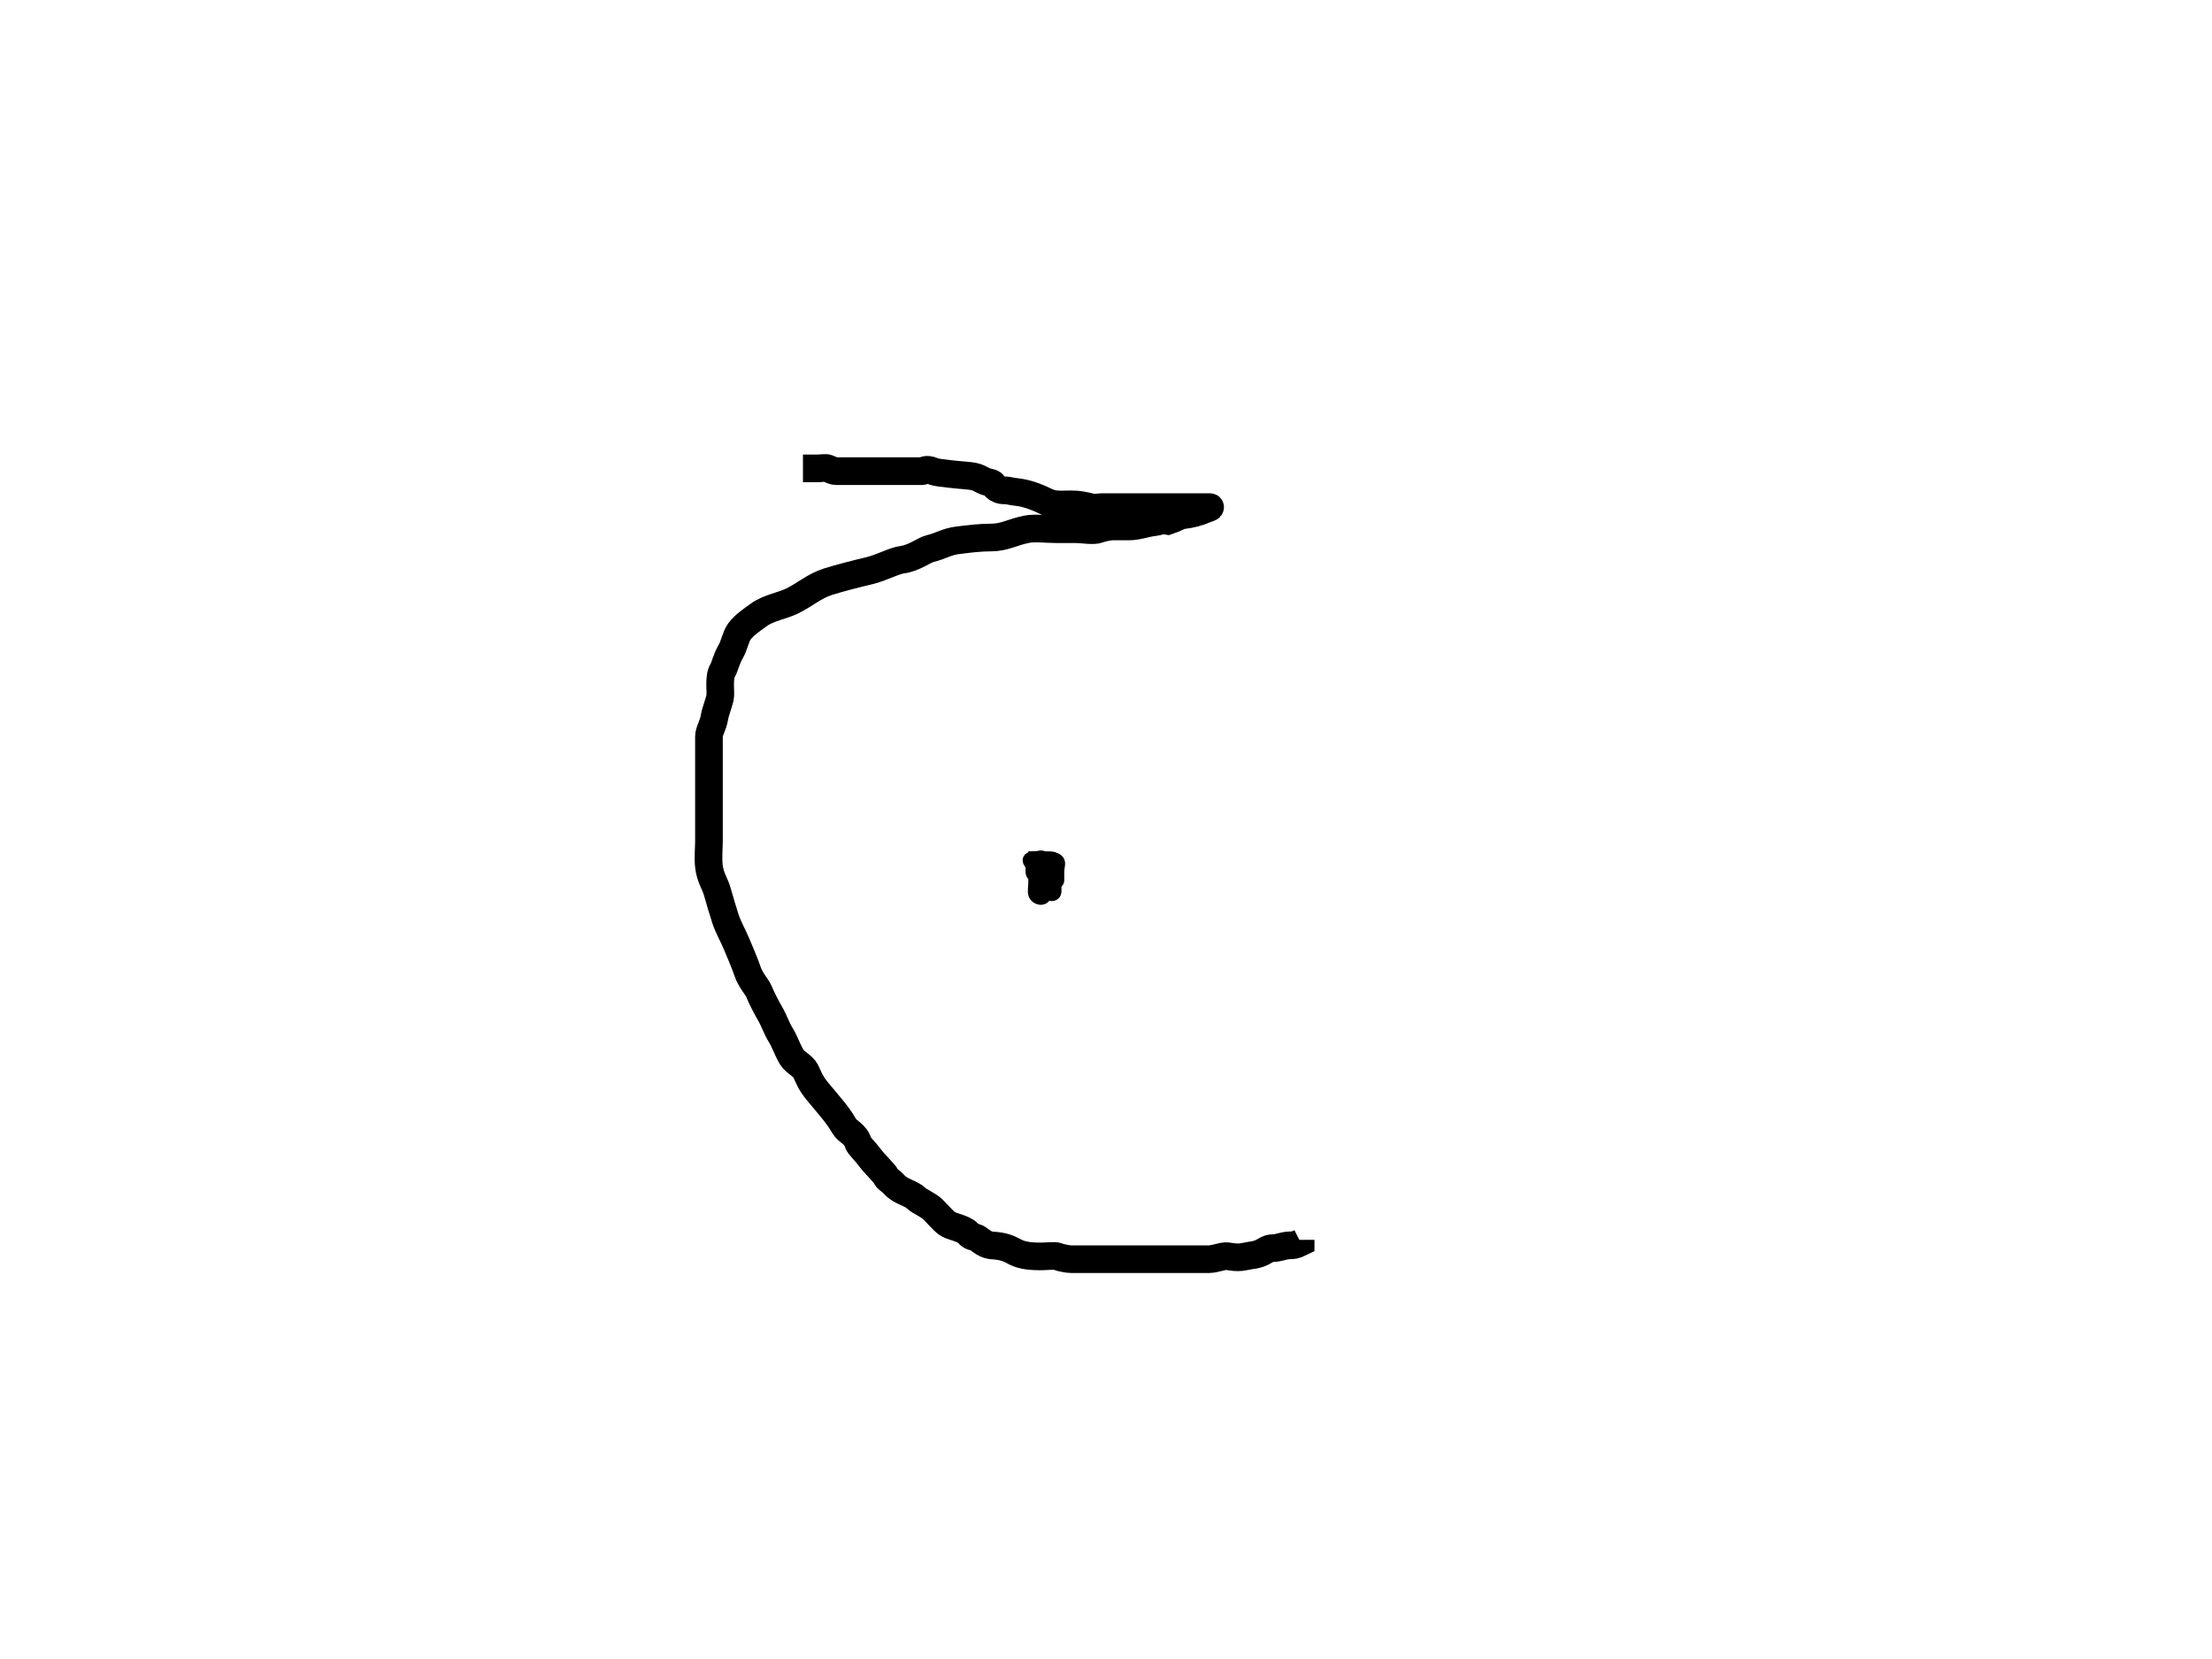
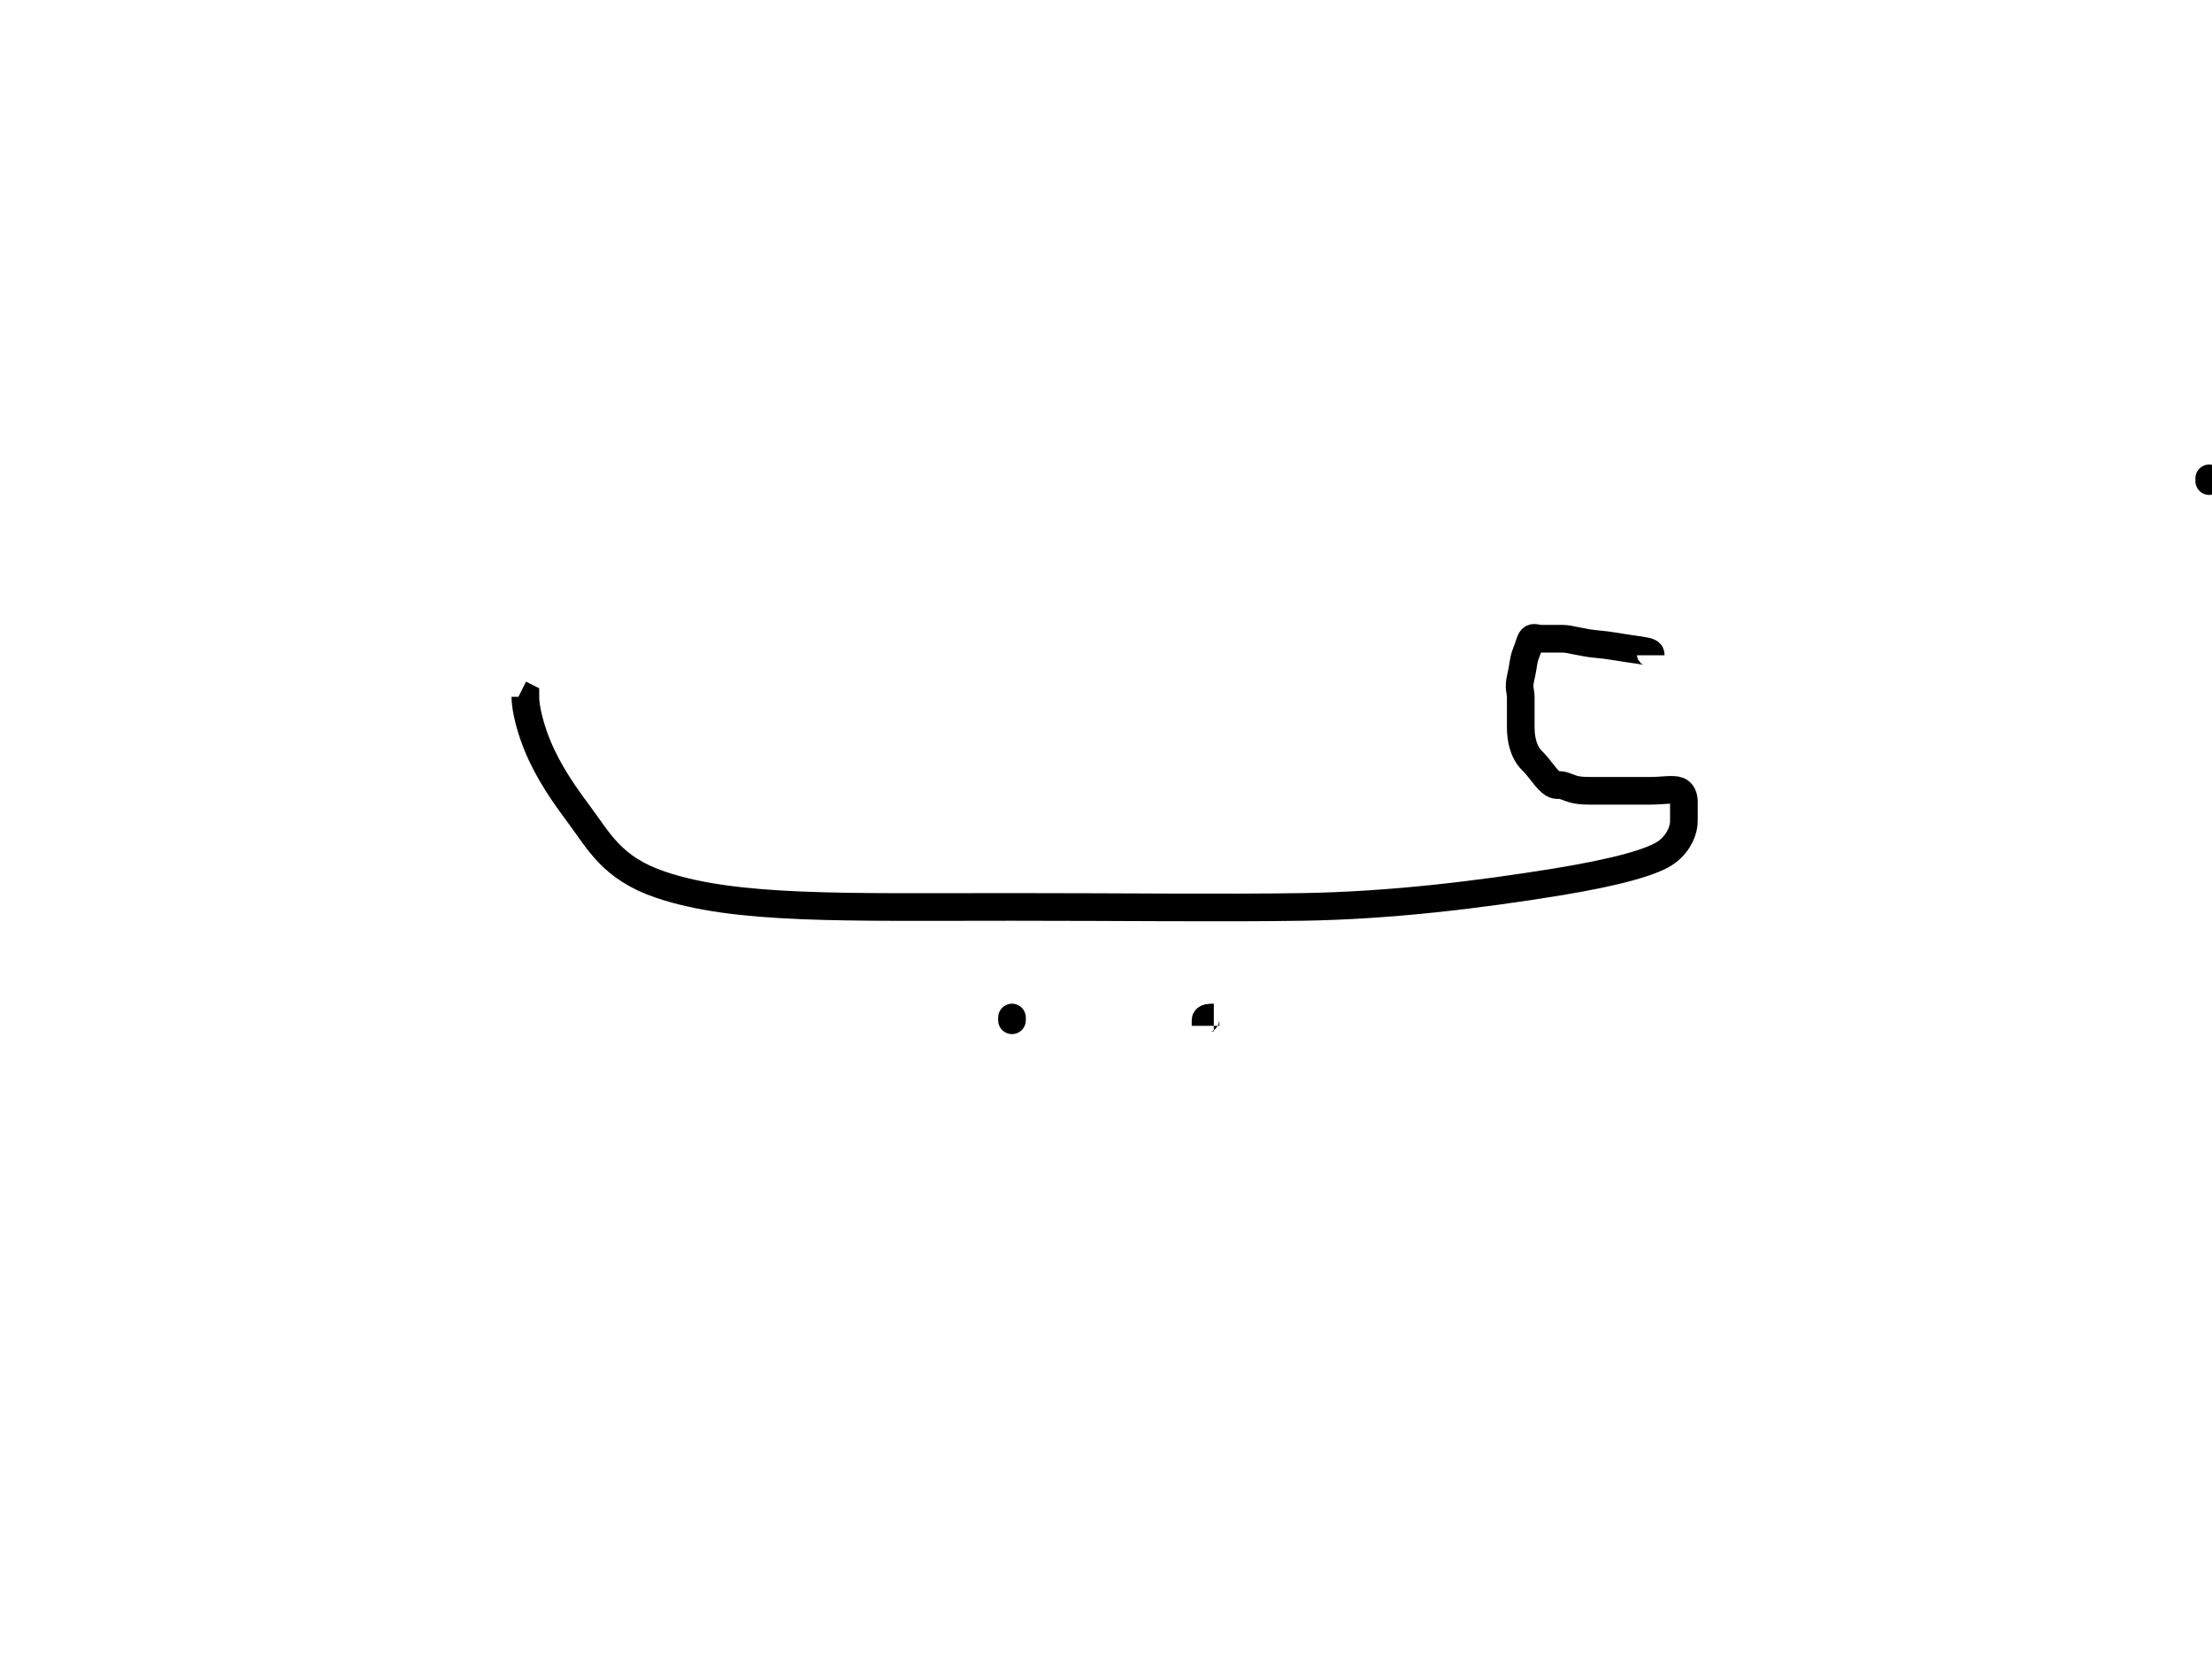
- <svg xmlns="http://www.w3.org/2000/svg" width="800" height="600">
-   <g>
-     <path stroke-width="10" d="m290.4,169.4c0,0 1,0 2,0c1,0 2,0 3,0c2,0 3.076,-0.383 4,0c1.307,0.541 2,1 3,1c0,0 1,0 2,0c1,0 2,0 3,0c2,0 3,0 5,0c2,0 5,0 9,0c2,0 5,0 8,0c1,0 2,0 4,0c1,0 1.228,-1.148 4,0c1.307,0.541 4.015,0.756 6,1c4.092,0.504 7.053,0.54 9,1c2.176,0.514 2.824,1.486 5,2c0.973,0.23 1.415,0.189 2,1c1.849,2.565 4.027,1.77 5,2c2.176,0.514 4.053,0.54 6,1c2.176,0.514 4.761,1.416 8,3c2.841,1.389 5,1 9,1c3,0 4.824,0.486 7,1c1.946,0.46 3,0 4,0c2,0 3,0 5,0c2,0 4,0 7,0c1,0 2,0 3,0c1,0 1,0 3,0c2,0 4,0 6,0c1,0 3,0 4,0c0,0 1,0 4,0c2,0 6,0 7,0c1,0 -0.693,0.459 -2,1c-1.848,0.765 -3.908,1.496 -8,2c-0.992,0.122 -2,1 -5,2c0,0 -2.076,-0.383 -3,0c-1.307,0.541 -2.08,0.311 -5,1c-2.176,0.514 -4,1 -6,1c-2,0 -4,0 -6,0c-1,0 -3.693,0.459 -5,1c-1.848,0.765 -6,0 -8,0c-2,0 -4,0 -7,0c-4,0 -8.054,-0.567 -11,0c-5.288,1.018 -8,3 -13,3c-4,0 -8.03,0.511 -12,1c-4.092,0.504 -6.107,2.081 -10,3c-2.176,0.514 -5.908,3.496 -10,4c-2.978,0.367 -7.647,2.973 -12,4c-3.893,0.919 -11.077,2.731 -15,4c-5.124,1.657 -8.485,4.851 -13,7c-3.723,1.772 -8.372,2.385 -12,5c-2.295,1.654 -5.346,3.705 -7,6c-1.307,1.814 -1.878,5.066 -3,7c-1.81,3.118 -2.256,5.797 -3,7c-1.663,2.69 -0.54,8.053 -1,10c-0.514,2.176 -1.68,5.026 -2,7c-0.507,3.121 -2,5 -2,7c0,2 0,4 0,6c0,2 0,7 0,9c0,3 0,6 0,9c0,2 0,4 0,7c0,3 0,5 0,7c0,2 -0.367,6.022 0,9c0.504,4.092 2.116,5.964 3,9c1.153,3.959 2,7 3,10c1,3 2.79,6.078 4,9c0.856,2.066 3,7 4,10c1,3 3.459,5.693 4,7c1.148,2.772 2.878,6.066 4,8c1.81,3.118 2.337,5.31 4,8c1.487,2.406 2.423,5.448 4,8c1.176,1.902 4,3 5,5c1,2 1.42,3.784 4,7c1.399,1.744 2.714,3.212 5,6c1.793,2.187 3.19,3.882 5,7c1.122,1.934 3.955,2.549 5,6c0.29,0.957 2.693,3.186 4,5c1.654,2.295 5.617,6.076 6,7c0.541,1.307 1.52,1.324 3,3c2.386,2.703 6,3 8,5c1,1 4.419,2.419 6,4c1.581,1.581 3.853,4.173 5,5c1.814,1.307 4.31,1.337 7,3c1.203,0.744 0.824,1.486 3,2c1.946,0.46 2.879,2.493 6,3c0.987,0.16 4.412,-0.031 8,2c2.461,1.394 5,2 10,2c2,0 5.076,-0.383 6,0c1.307,0.541 4,1 5,1c3,0 6,0 9,0c2,0 7,0 10,0c3,0 5,0 8,0c3,0 6,0 8,0c3,0 7,0 8,0c2,0 5,0 7,0c1,0 2.824,-0.486 5,-1c1.946,-0.46 4.107,0.919 8,0c2.176,-0.514 4.31,-0.337 7,-2c1.203,-0.744 2,-1 3,-1c2,0 4,-1 6,-1c1,0 2,0 4,-1l0,-1" id="svg_9" stroke="#000" fill="none" />
-     <path stroke-width="5" d="m374.4,312.4c0,0 -0.707,-0.293 0,-1c0.707,-0.707 1,-1 2,-1c1,0 1.293,0.293 2,1c0.707,0.707 0,2 0,3c0,0 0,1 0,2c0,1 0,2 -1,2c-1,0 -2,0 -2,-1c0,-1 0,-2 0,-3c0,-1 1,-3 0,-3c-1,0 0,2 -1,2c0,0 -1.459,-0.693 -2,-2c-0.383,-0.924 1,-1 2,-1c0,0 4,0 5,0c1,0 2.293,0.293 3,1c0.707,0.707 0,2 0,4c0,1 0,2 0,3c0,0 0,1 -2,1c-1,0 -2.076,-0.617 -3,-1c-1.307,-0.541 -2.293,-1.293 -3,-2c-0.707,-0.707 0,-1 0,-2c0,0 0,-1 0,-1c1,0 2,1 3,1c0,0 0,1 0,2c0,2 0,3 0,4c0,2 0.707,3.293 0,4c-0.707,0.707 -2.459,0.307 -3,-1c-0.383,-0.924 0,-3 0,-4c0,-1 0,-1 0,-2c0,-1 1,-1 1,-2c0,-1 1,-1 2,-1c1,0 1,1 1,1c1,0 0.293,1.293 1,2c0.707,0.707 1,1 1,1c0,1 -1.293,1.707 -2,1c-0.707,-0.707 -1.459,-0.693 -2,-2c-0.383,-0.924 0,-2 0,-3c0,0 -0.707,-1.293 0,-2c0.707,-0.707 2,0 2,0c1,0 0.293,1.293 1,2c0.707,0.707 1,0 1,1c0,1 0,2 0,3c0,0 0,1 0,2c0,1 -0.293,1.293 -1,2c-0.707,0.707 -1,0 -1,0c-1,0 -2,-2 -2,-3c0,-1 0,-1 0,-3c0,-1 0,-2 0,-2c0,-1 0,-2 1,-2c1,0 0.293,0.293 1,1c0.707,0.707 1.293,0.293 2,1c0.707,0.707 1,1 1,2c0,1 0,2 0,3c0,1 0,2 0,3c0,0 0,1 -1,1c-1,0 -2,-1 -2,-1c0,-1 0,-2 0,-3c0,-1 0,-1 0,-2c0,-1 0,-2 0,-3c0,-1 0,-2 0,-3c0,-1 0,-1 1,-1c1,0 2,0 2,1c0,1 0,2 0,3c0,1 0,2 0,3c0,1 0.707,1.293 0,2c-0.707,0.707 -2,0 -3,0c0,0 -0.693,-0.459 -2,-1c-0.924,-0.383 -2,0 -2,0c0,-1 0,-2 0,-4c0,0 0,-2 0,-3c0,-1 0,-1 0,-1c1,0 2.293,-0.707 3,0c0.707,0.707 1,1 1,2c0,0 0,1 0,2c0,1 0,2 0,3c0,1 0,1 0,2c0,2 0,3 0,3c0,0 -1.076,0.383 -2,0c-1.307,-0.541 -2,-2 -2,-3c0,-1 0,-1 0,-2c0,-1 -1,-1 -1,-2c0,-1 0,-1 0,-3l0,-1" id="svg_10" stroke="#000" fill="none" />
+ <svg xmlns="http://www.w3.org/2000/svg" width="800" height="600" stroke="null">
+   <g stroke="null">
+     <path d="m-150,108c0,-1 0,-2 0,-5l4,-6l6,-2" id="svg_1" stroke="#000" fill="none" />
+     <polyline stroke-linecap="round" id="svg_20" points="799,174 799,173 " stroke-width="10" stroke="#000" fill="none" />
+     <path d="m597,237c0,-1 -0.048,-1.306 -5,-2c-7.21,-1.01 -10.014,-1.67 -14,-2c-6.062,-0.502 -10,-2 -13,-2c-4,0 -7,0 -8,0c-1,0 -2.293,-0.707 -3,0c-0.707,0.707 -0.918,2.387 -2,5c-1.148,2.772 -0.973,4.647 -2,9c-0.919,3.893 0,5 0,7c0,1 0,2 0,4c0,2 0,4 0,7c0,4 0.838,8.838 4,12c3.162,3.162 4.297,5.614 7,8c1.676,1.48 3.043,0.71 4,1c3.451,1.045 4,2 10,2c7,0 13,0 22,0c4,0 8.152,-0.765 10,0c1.307,0.541 2,2 2,4c0,1 0,3 0,7c0,3 -1.541,7.519 -6,11c-4.596,3.588 -17.928,7.418 -40,11c-27.919,4.531 -59.988,8.5 -92,9c-28.996,0.453 -65,0 -105,0c-61,0 -99.868,1.156 -127,-8c-17.802,-6.008 -22.324,-15.749 -30,-26c-7.316,-9.771 -12.604,-18.281 -16,-28c-2.006,-5.742 -3,-11 -3,-14l-2,-1" id="svg_47" stroke-width="10" stroke="#000" fill="none" />
+     <polyline stroke-linecap="round" id="svg_50" points="366,368 366,369 " stroke-width="10" stroke="#000" fill="none" />
+     <path stroke="#000" d="m439,368c-1.5,0 -3,0 -3,1l0,2" id="svg_51" stroke-width="10" fill="none" />
  </g>
</svg>
